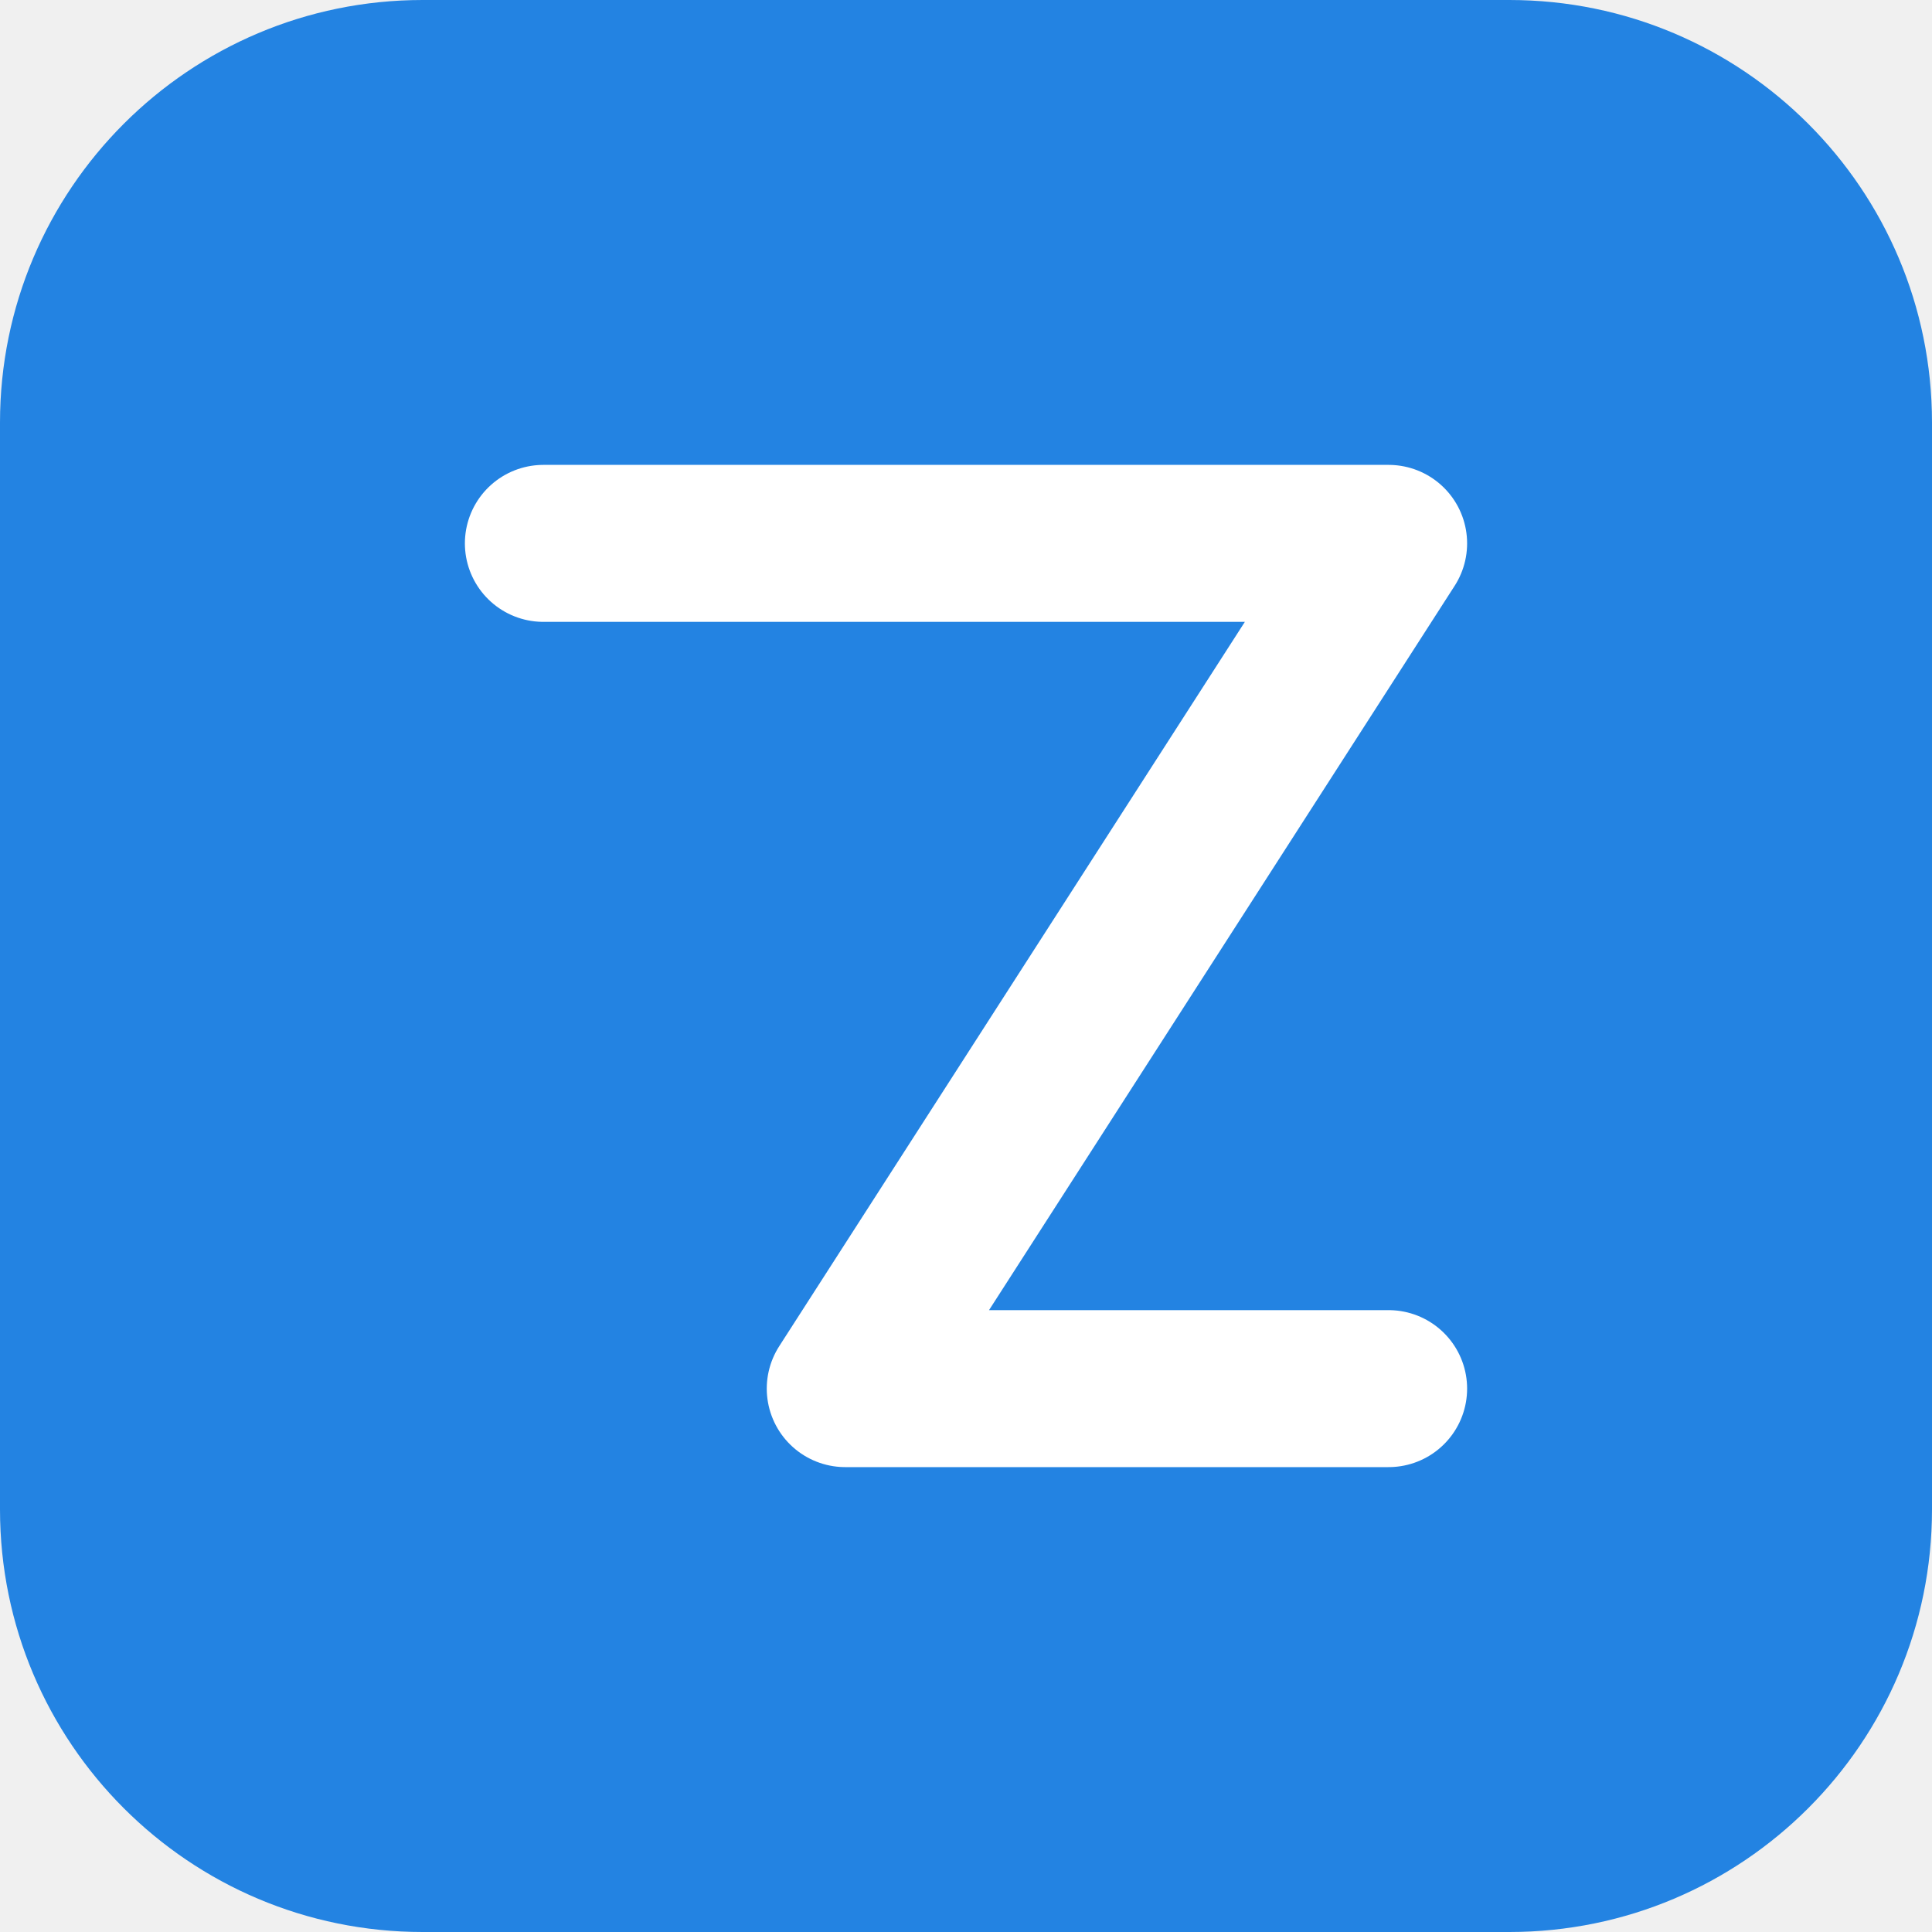
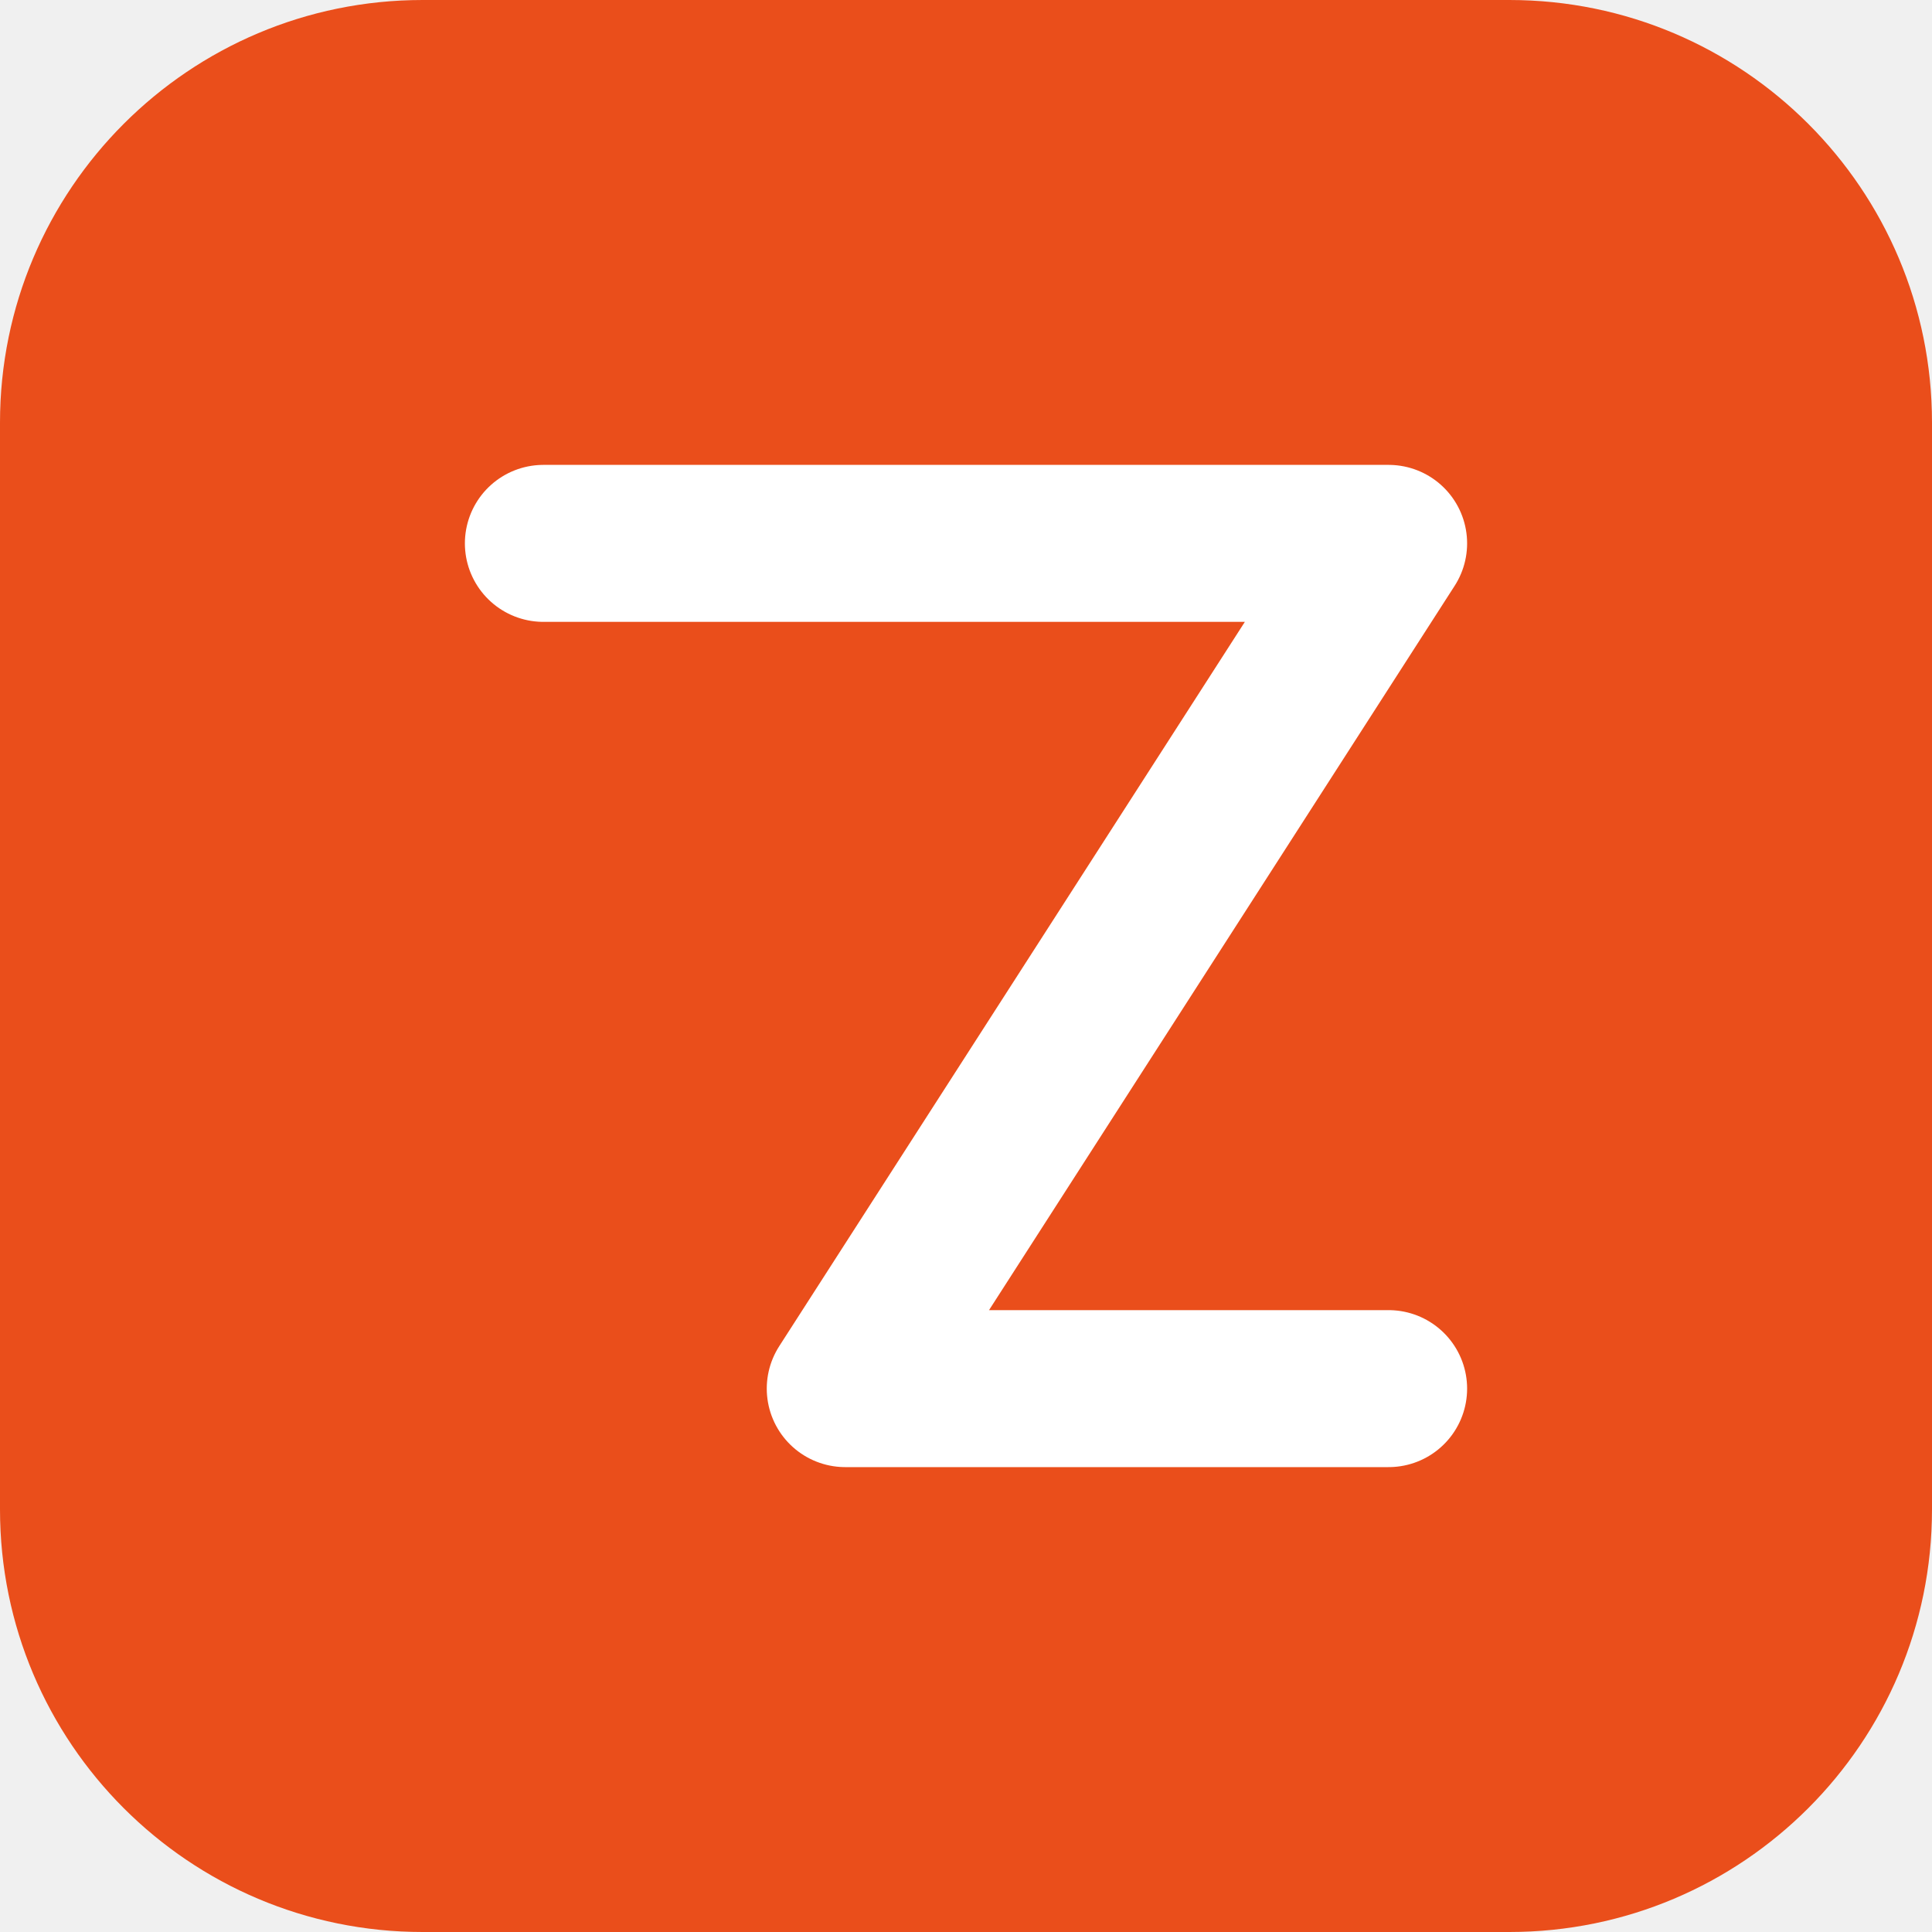
<svg xmlns="http://www.w3.org/2000/svg" width="32" height="32" viewBox="0 0 32 32">
-   <rect width="32" height="32" rx="7" fill="#2383e2" />
+   <rect width="32" height="32" rx="7" fill="#EA4E1B" />
  <path d="M9 9h14l-9 14h9" fill="none" stroke="#fff" stroke-width="2.6" stroke-linecap="round" stroke-linejoin="round" />
</svg>
